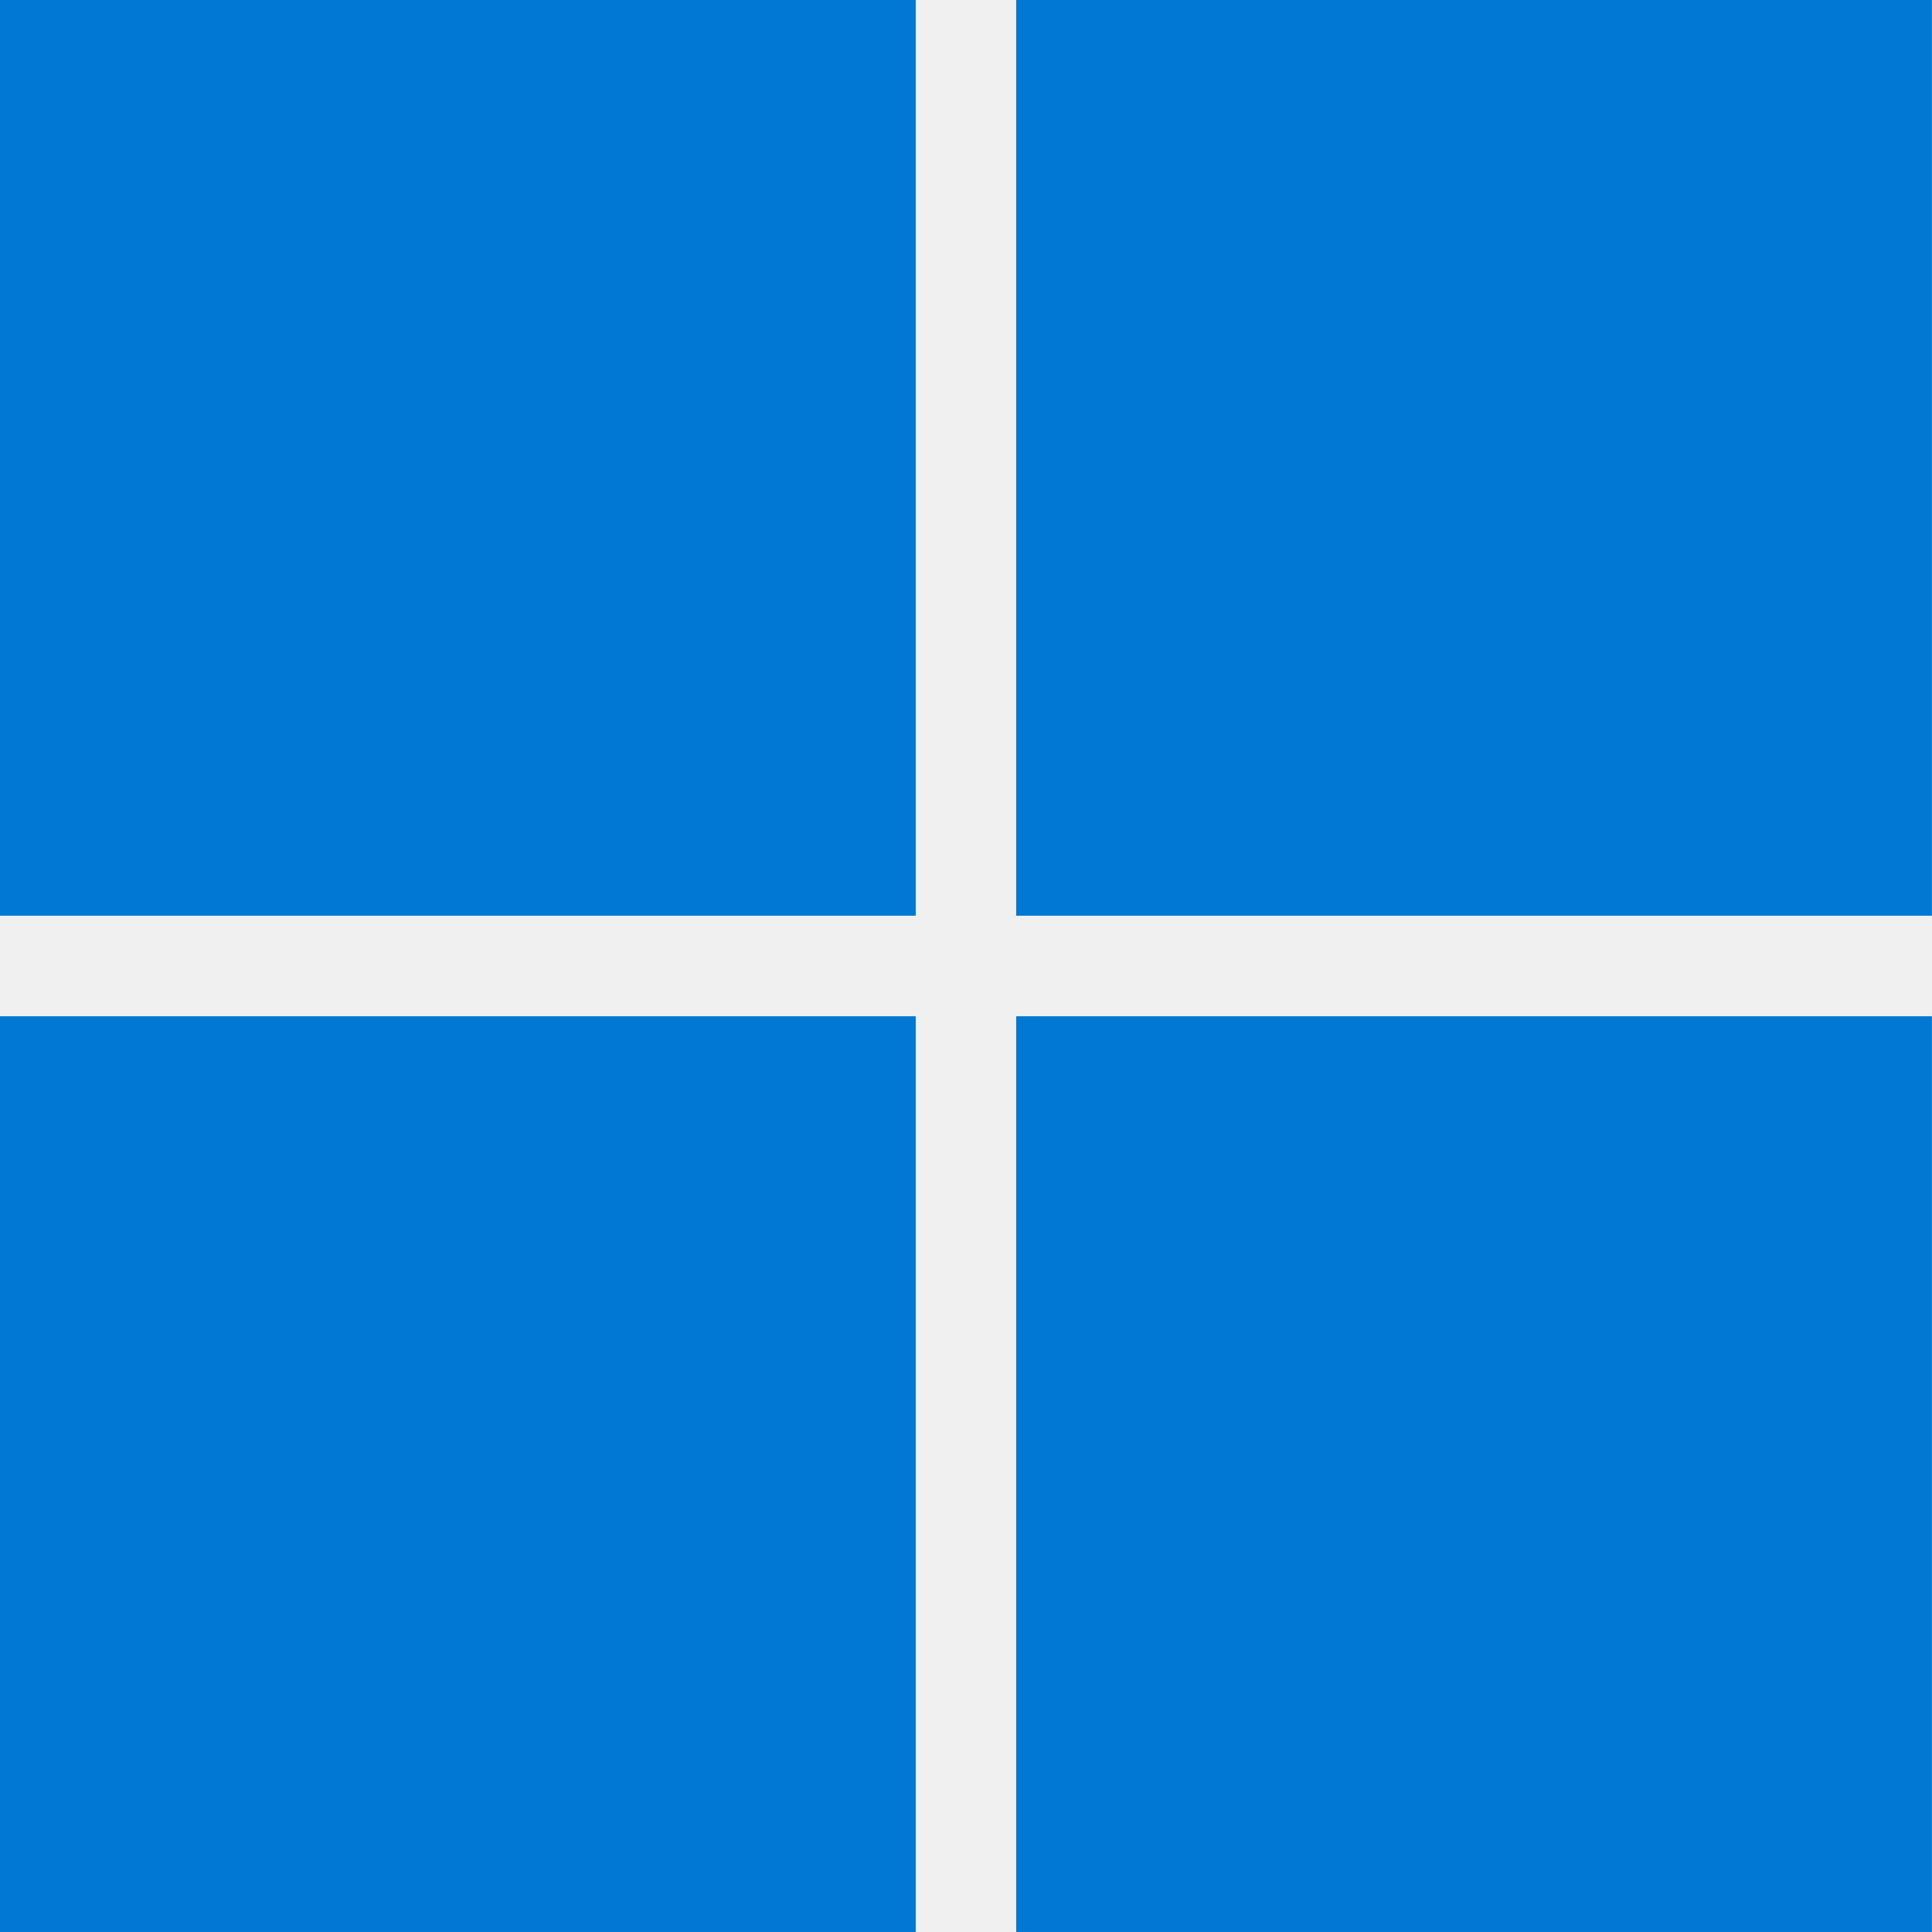
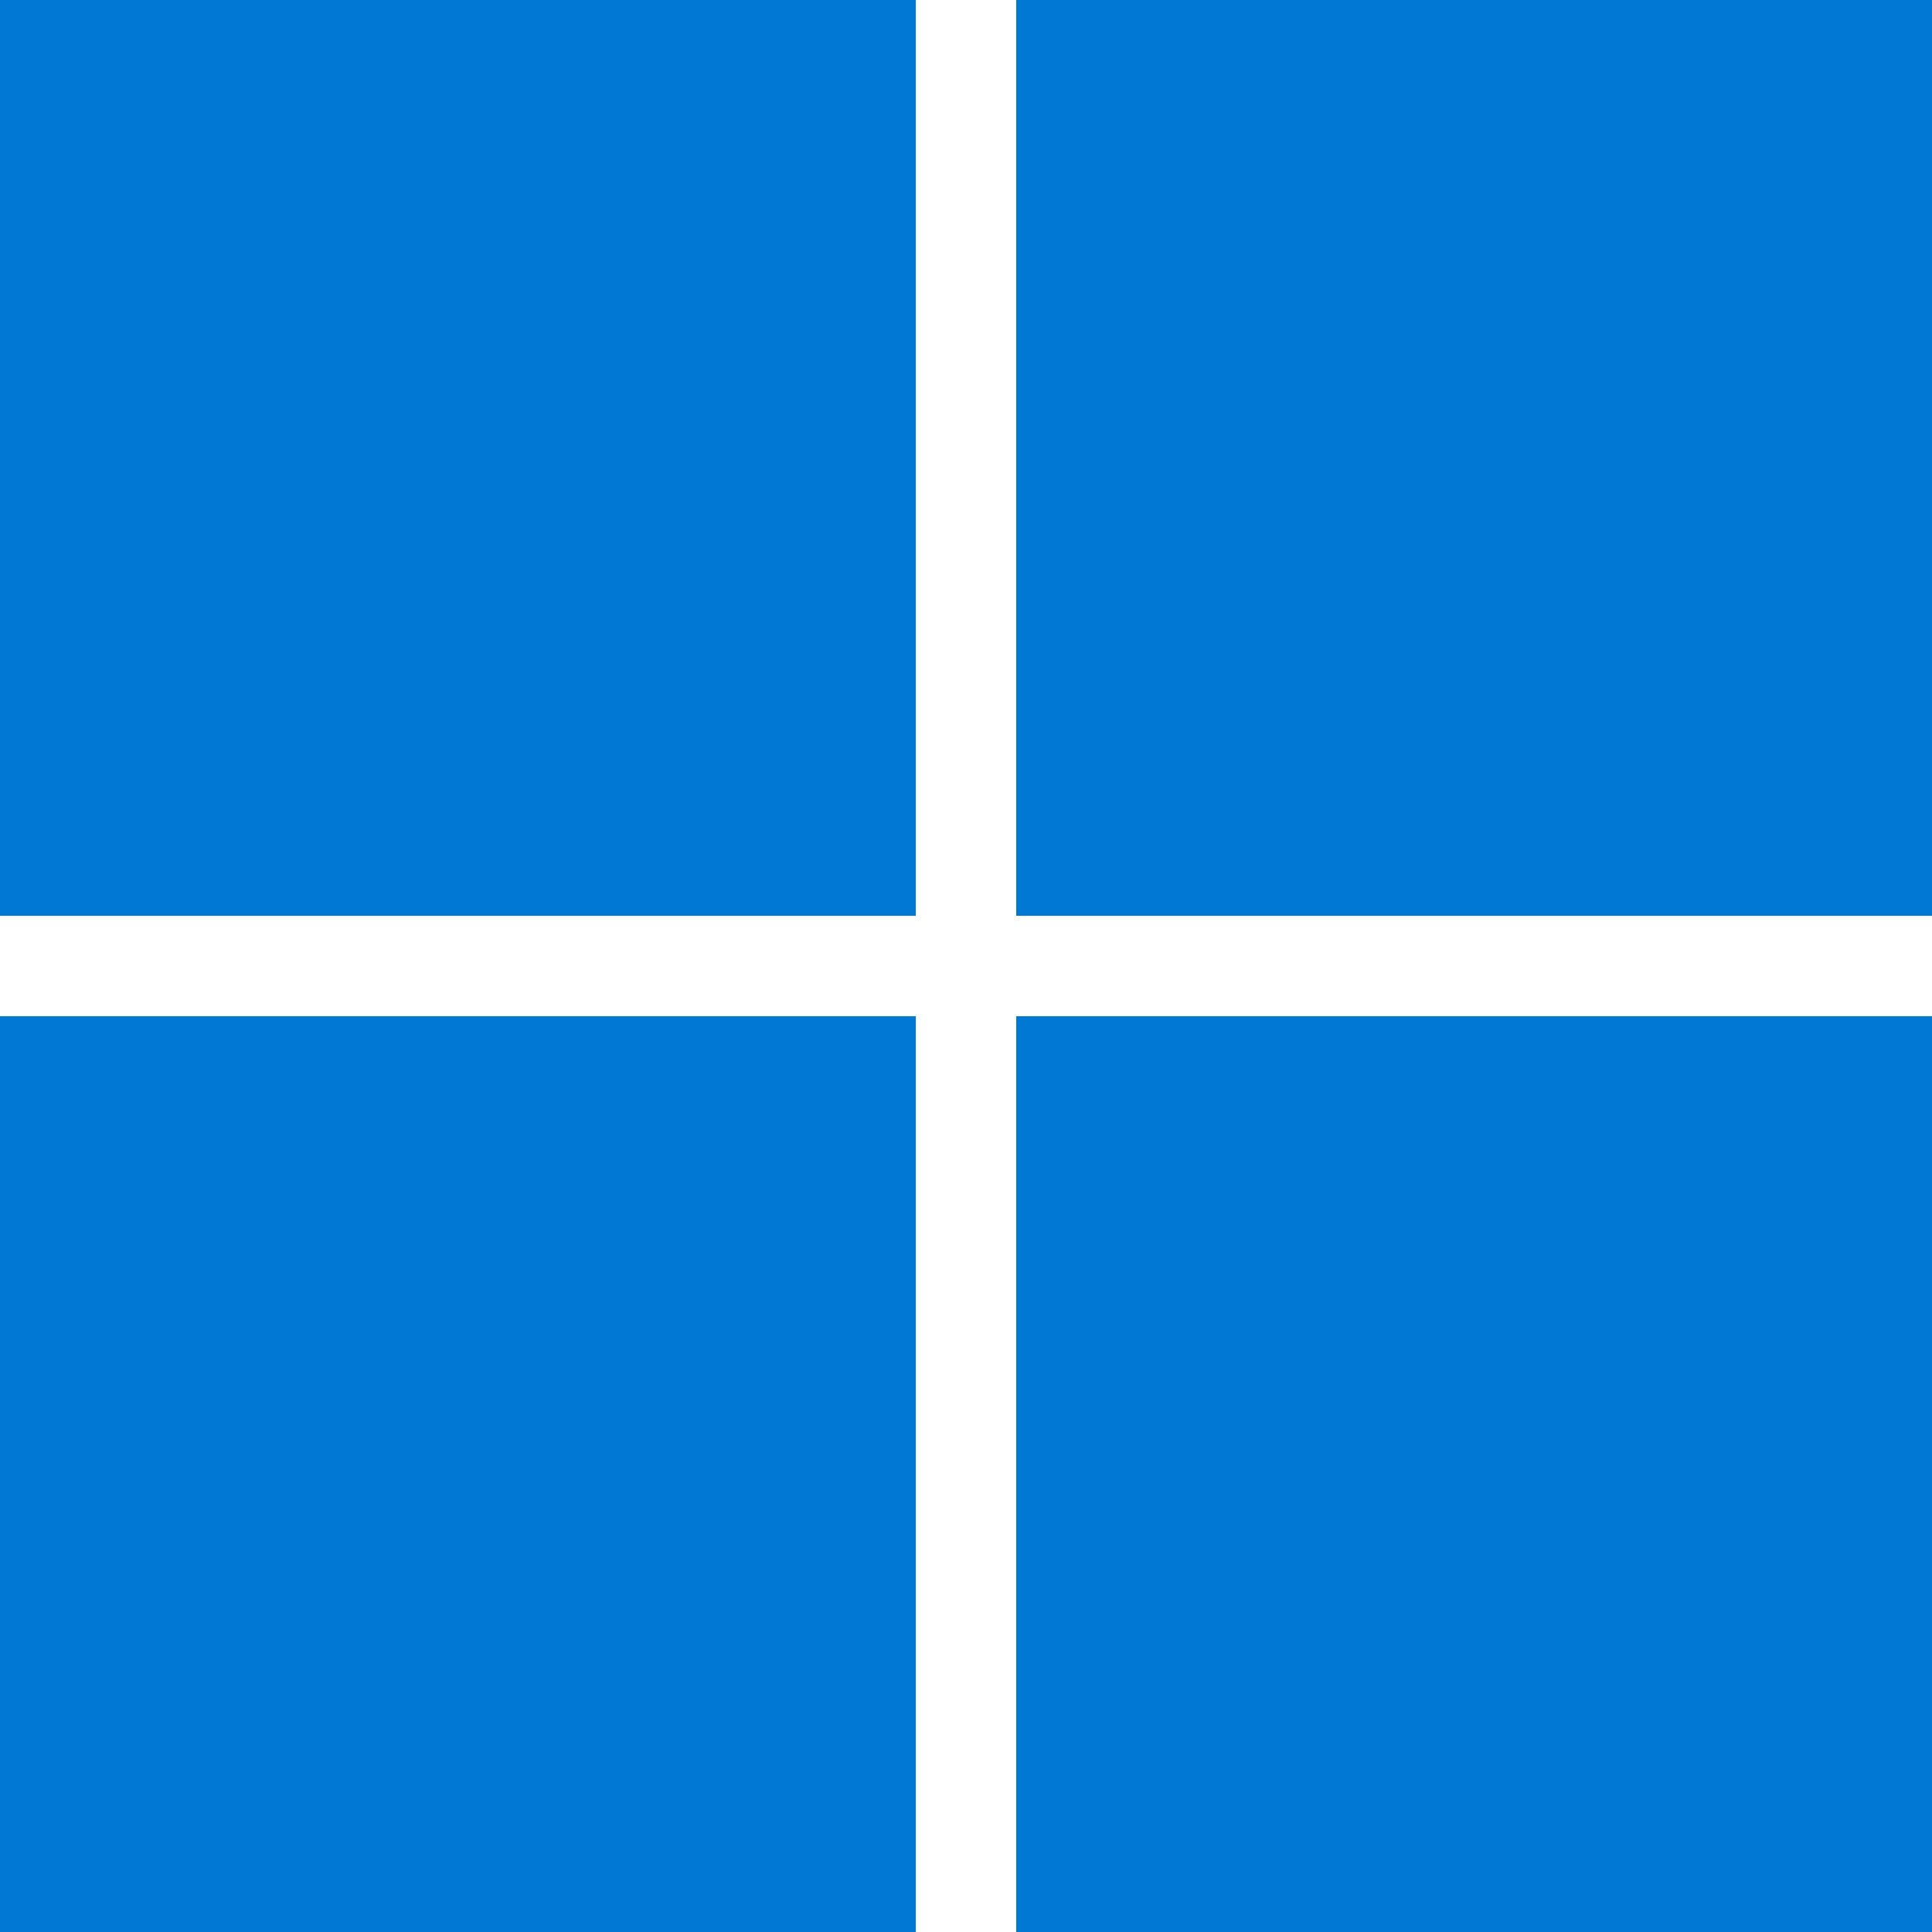
<svg xmlns="http://www.w3.org/2000/svg" width="24" height="24" version="1.1" viewBox="0 0 6.35 6.35" id="svg11">
  <defs id="defs11" />
-   <g id="g11" transform="matrix(0.1302628,0,0,0.1302628,-1.0616908e-6,4.1140523e-7)">
-     <rect x="-1.2207031e-06" y="4.7302245e-07" width="23.105" height="23.105" id="rect8" style="fill:#0078d4" />
-     <rect x="25.64" y="4.7302245e-07" width="23.105" height="23.105" id="rect9" style="fill:#0078d4" />
-     <rect x="-1.2207031e-06" y="25.642" width="23.105" height="23.105" id="rect10" style="fill:#0078d4" />
-     <rect x="25.64" y="25.642" width="23.105" height="23.105" id="rect11" style="fill:#0078d4" />
-   </g>
+   <rect style="fill:#ffffff;fill-opacity:1;stroke:none;stroke-width:1.419" id="rect1" width="6.35" height="6.35" x="0" y="-1.44e-05" rx="0" ry="0" />
+   <rect x="-1.220703e-06" y="4.7302245e-07" width="3.01" height="3.01" id="rect8" style="fill:#0078d4;stroke-width:0.13" />
+   <rect x="3.34" y="4.7302245e-07" width="3.01" height="3.01" id="rect9" style="fill:#0078d4;stroke-width:0.13" />
+   <rect x="-1.220703e-06" y="3.34" width="3.01" height="3.01" id="rect10" style="fill:#0078d4;stroke-width:0.13" />
+   <rect x="3.34" y="3.34" width="3.01" height="3.01" id="rect11" style="fill:#0078d4;stroke-width:0.13" />
</svg>
